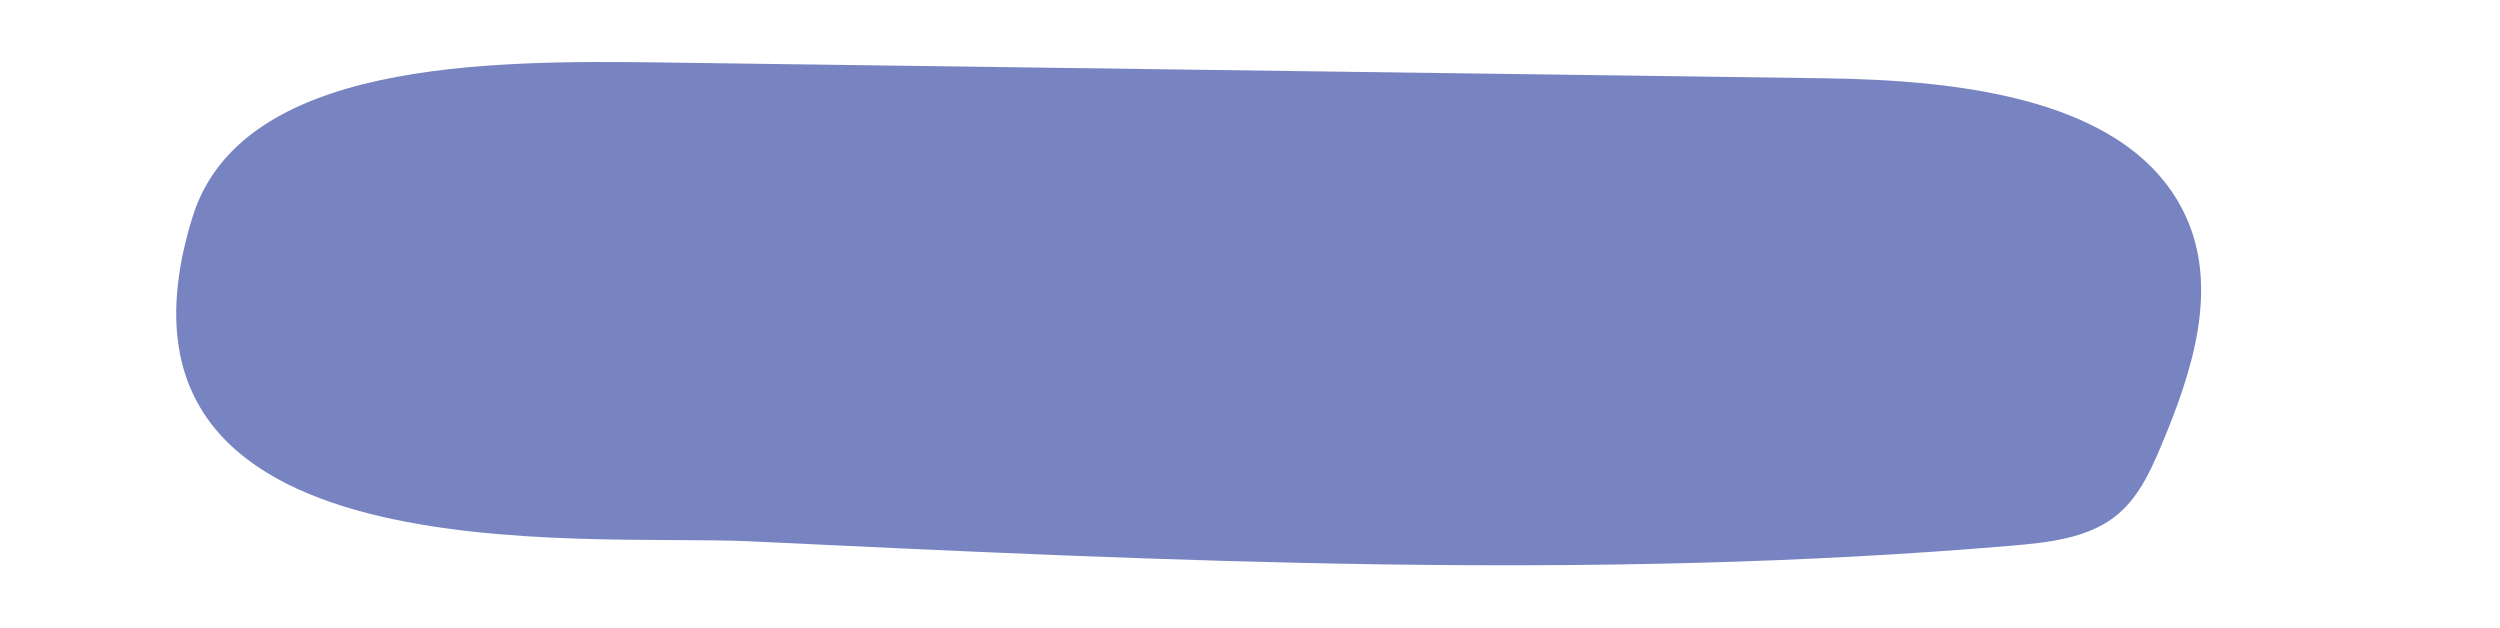
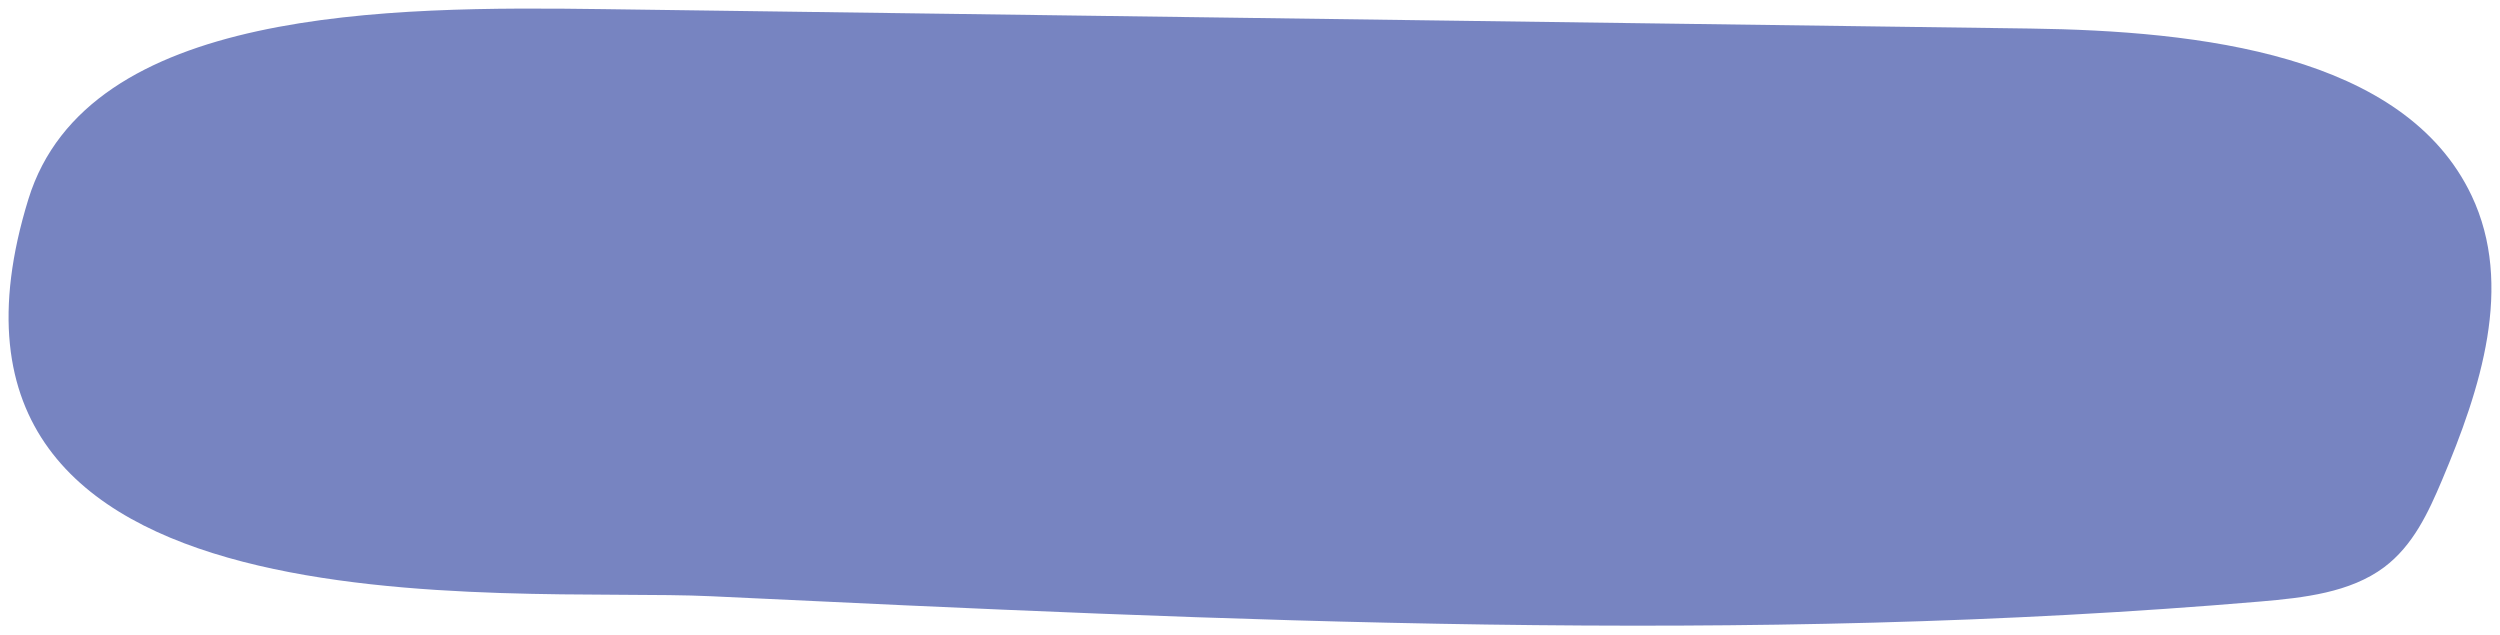
- <svg xmlns="http://www.w3.org/2000/svg" id="Layer_1" data-name="Layer 1" viewBox="0 0 715.66 179.57">
+ <svg xmlns="http://www.w3.org/2000/svg" id="Layer_1" data-name="Layer 1" viewBox="48.443 15.748 583.663 148.076">
  <defs>
    <style>
      .cls-1 {
        fill: #7784c1;
      }
    </style>
  </defs>
  <path class="cls-1" d="M55.07,62.25c13.81-44.77,84.05-45.05,134.29-44.37,111.01,1.51,222.02,3.02,333.03,4.53,39.46.54,87.43,5.96,103.09,39.02,9.94,20.98,2.09,45.14-6.93,66.46-3.16,7.47-6.72,15.22-13.51,20.3-7.9,5.9-18.7,7.12-28.87,7.99-120.16,10.24-241.18,4.51-361.7-1.23-46.83-2.23-191.6,11.64-159.4-92.7Z" />
</svg>
